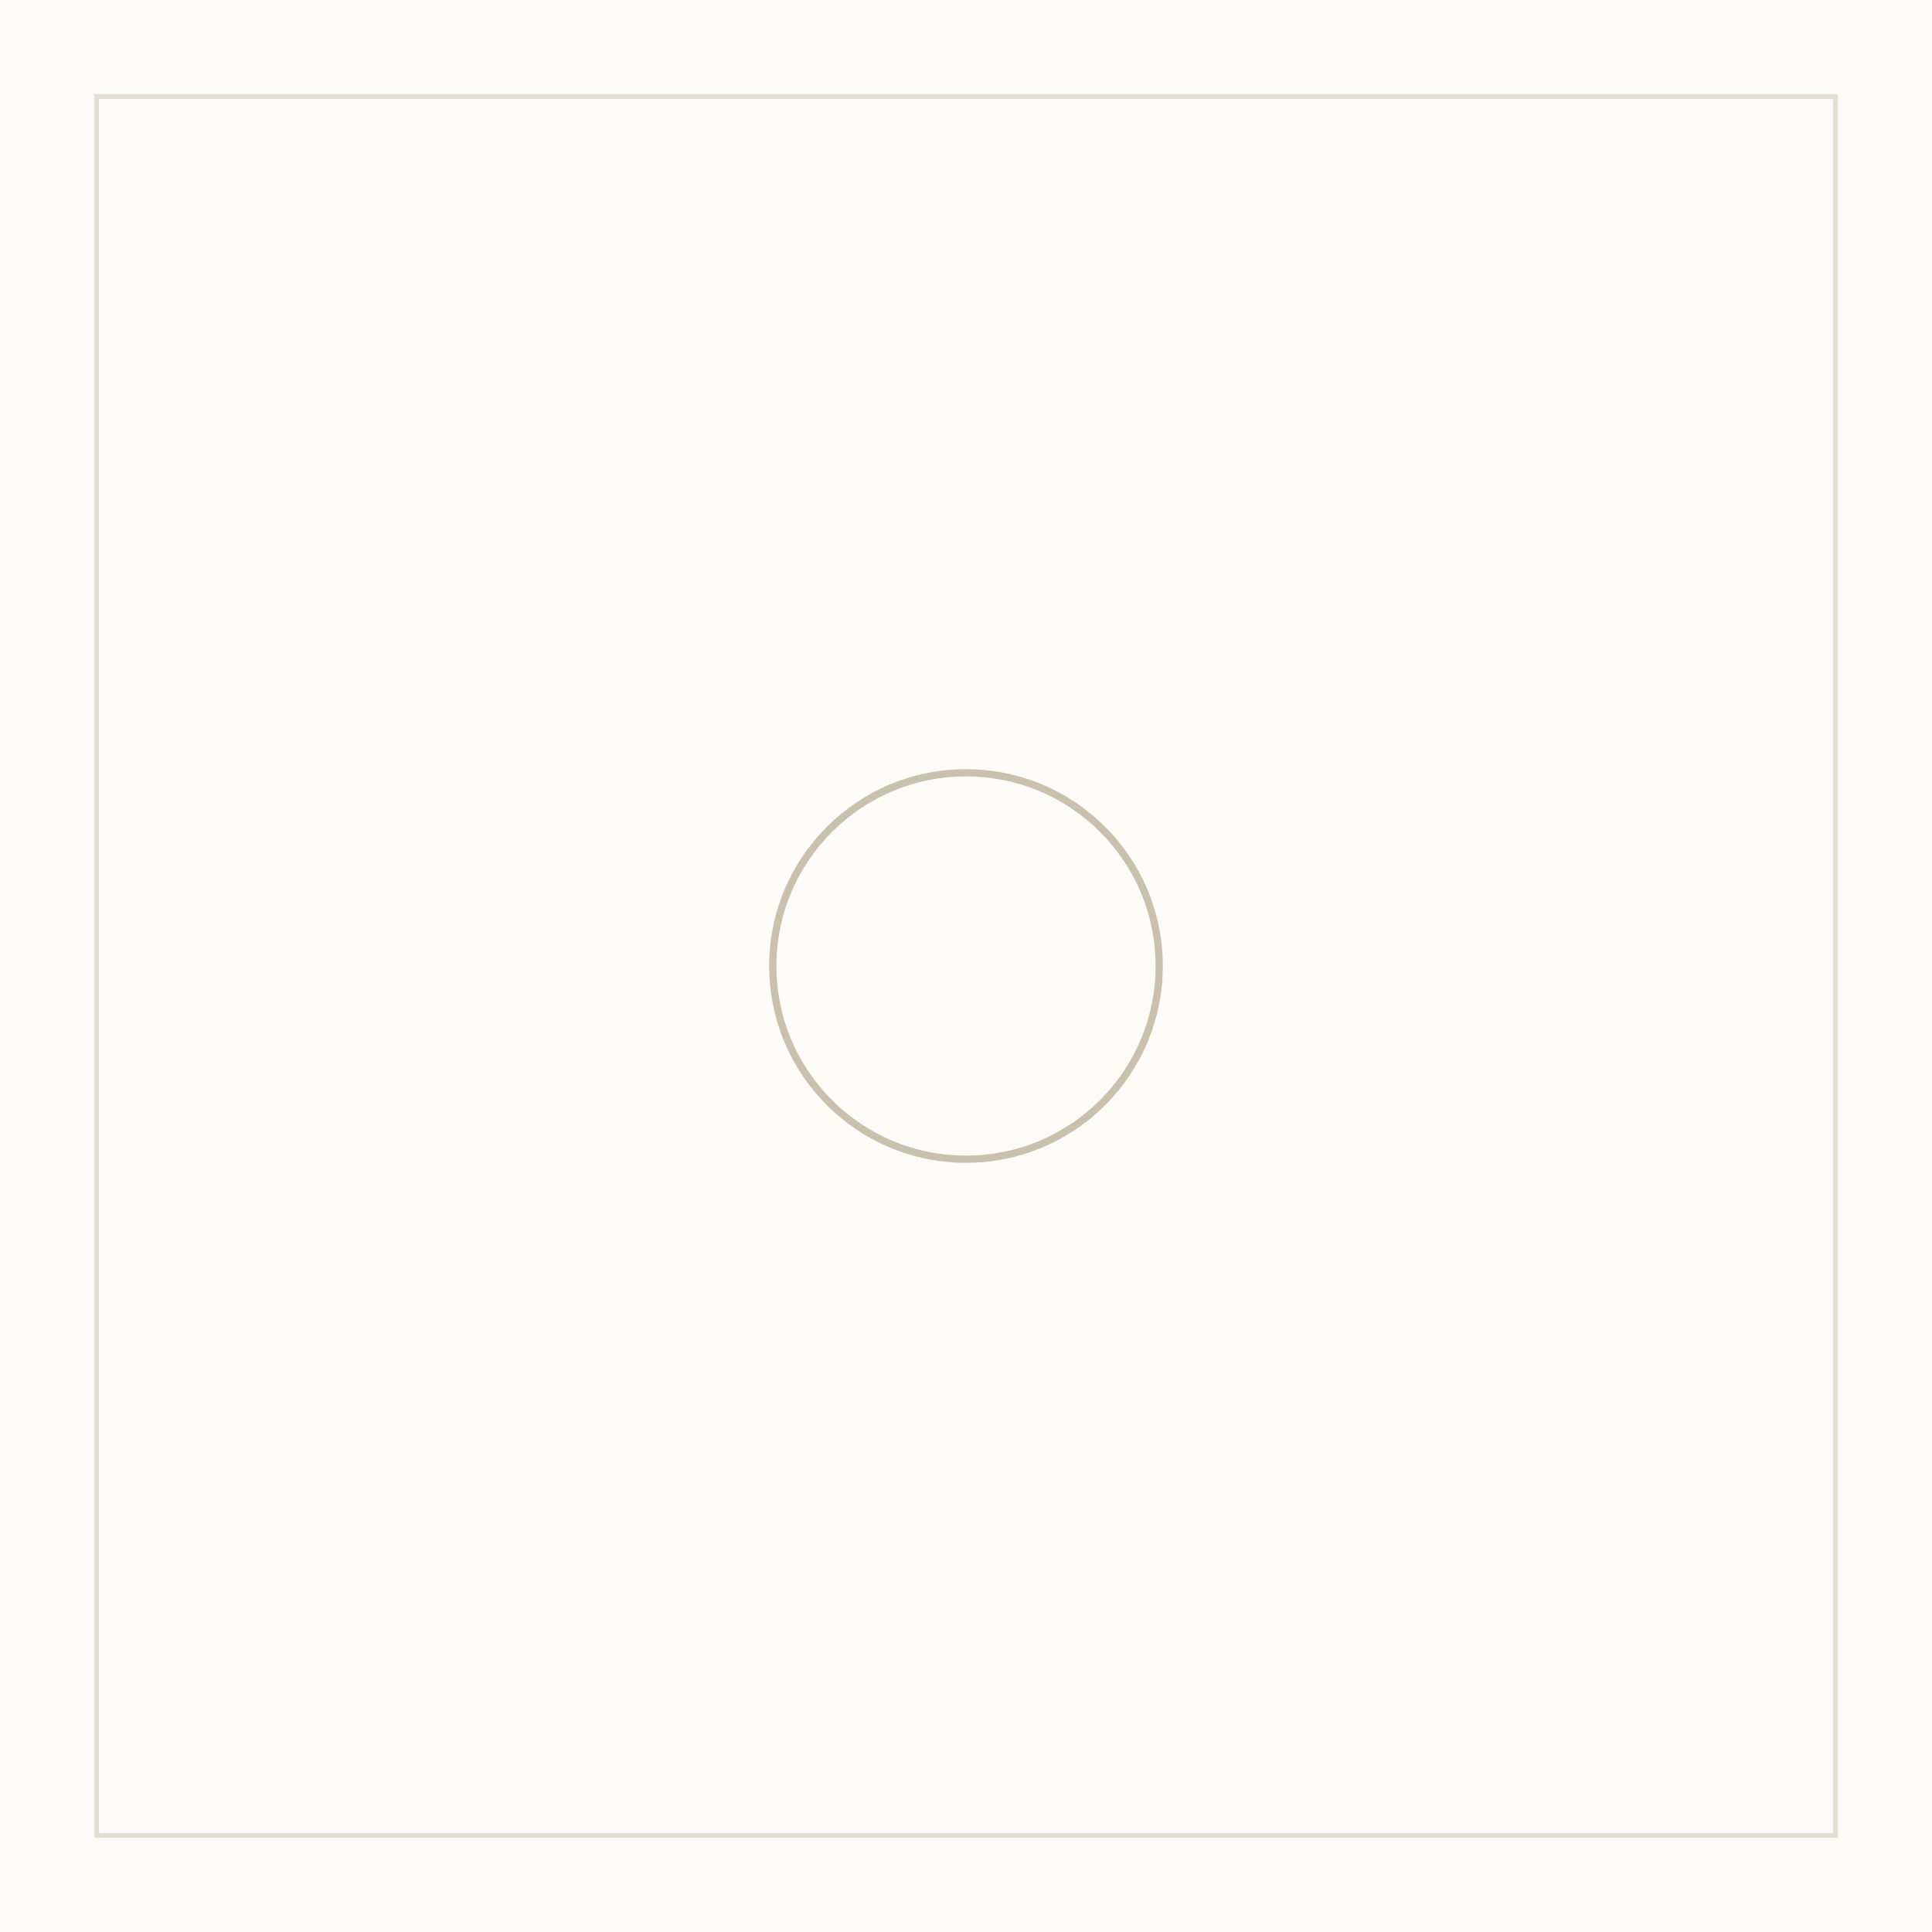
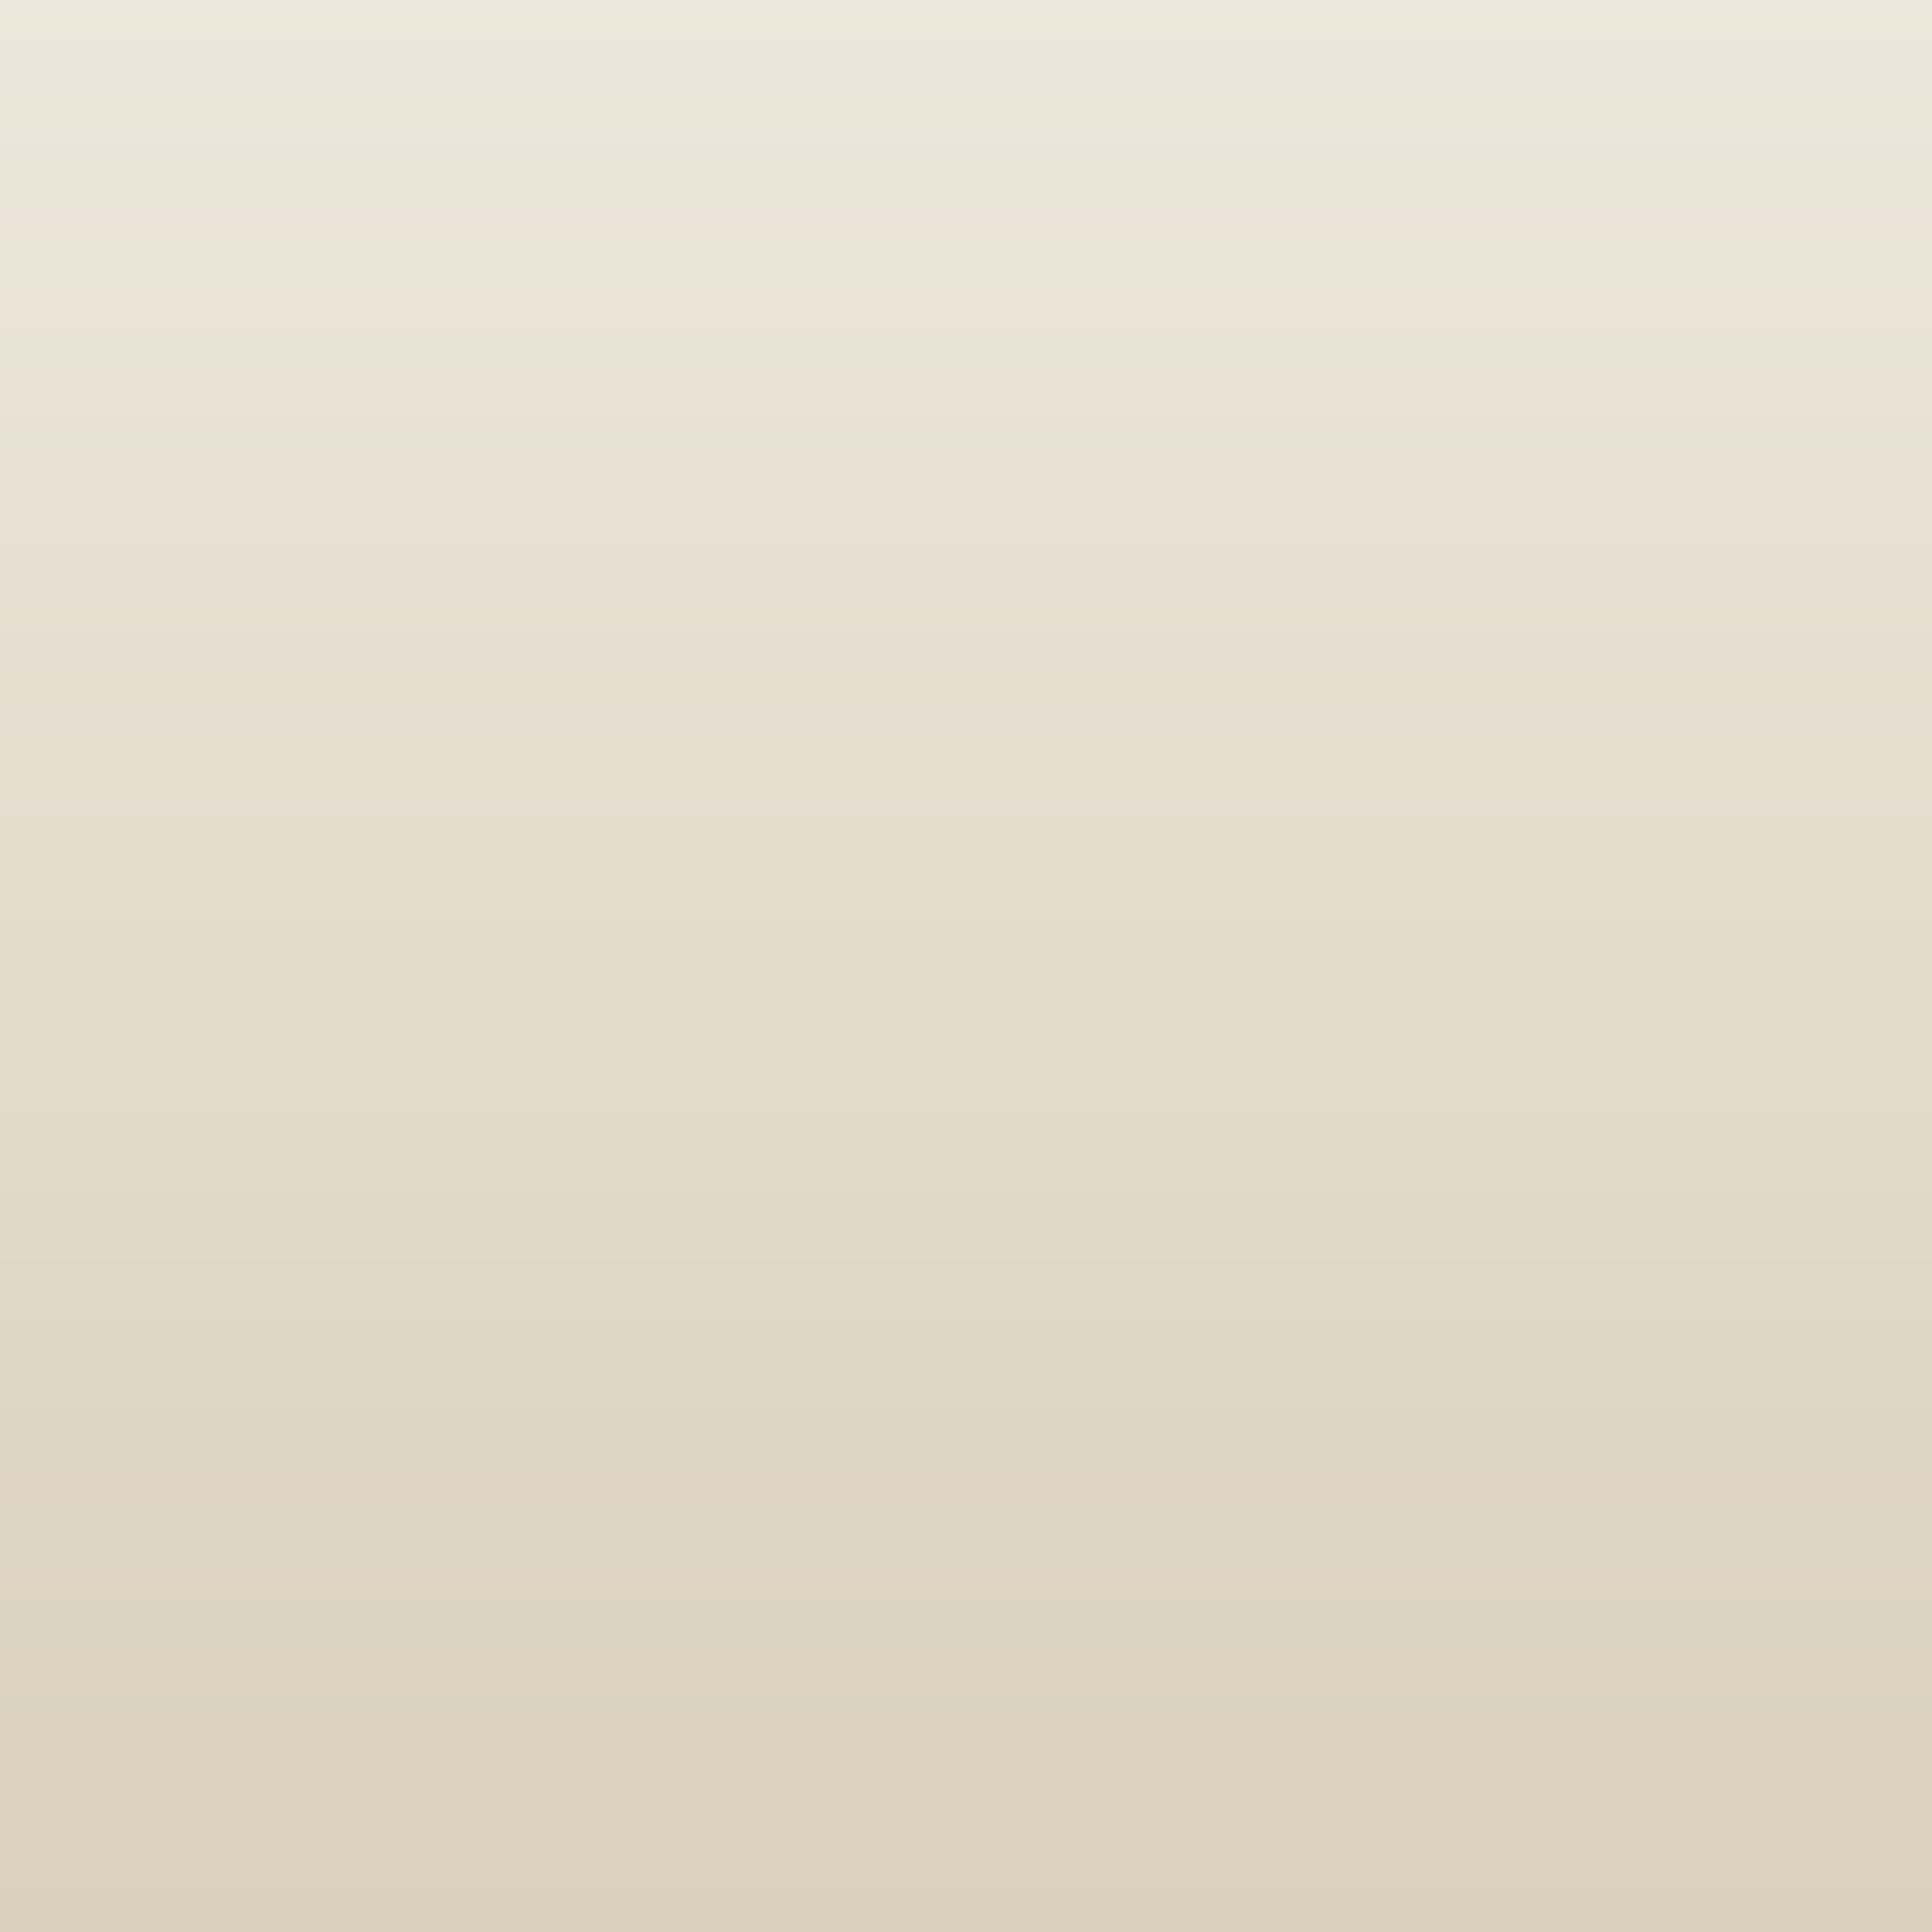
- <svg xmlns="http://www.w3.org/2000/svg" viewBox="0 0 400 400" role="img" aria-label="Category placeholder">
-   <rect width="400" height="400" fill="#FDFBF7" />
-   <rect x="20" y="20" width="360" height="360" fill="none" stroke="#E5DFD3" stroke-width="1" />
-   <circle cx="200" cy="200" r="40" fill="none" stroke="#C9C0AE" stroke-width="1.5" />
+ <svg xmlns="http://www.w3.org/2000/svg" viewBox="0 0 400 400" preserveAspectRatio="xMidYMid slice" role="img" aria-label="">
+   <defs>
+     <linearGradient id="bg" x1="0%" y1="0%" x2="0%" y2="100%">
+       <stop offset="0%" stop-color="#EDE7DB" />
+       <stop offset="100%" stop-color="#D9D0BD" />
+     </linearGradient>
+   </defs>
+   <rect width="400" height="400" fill="url(#bg)" />
</svg>
